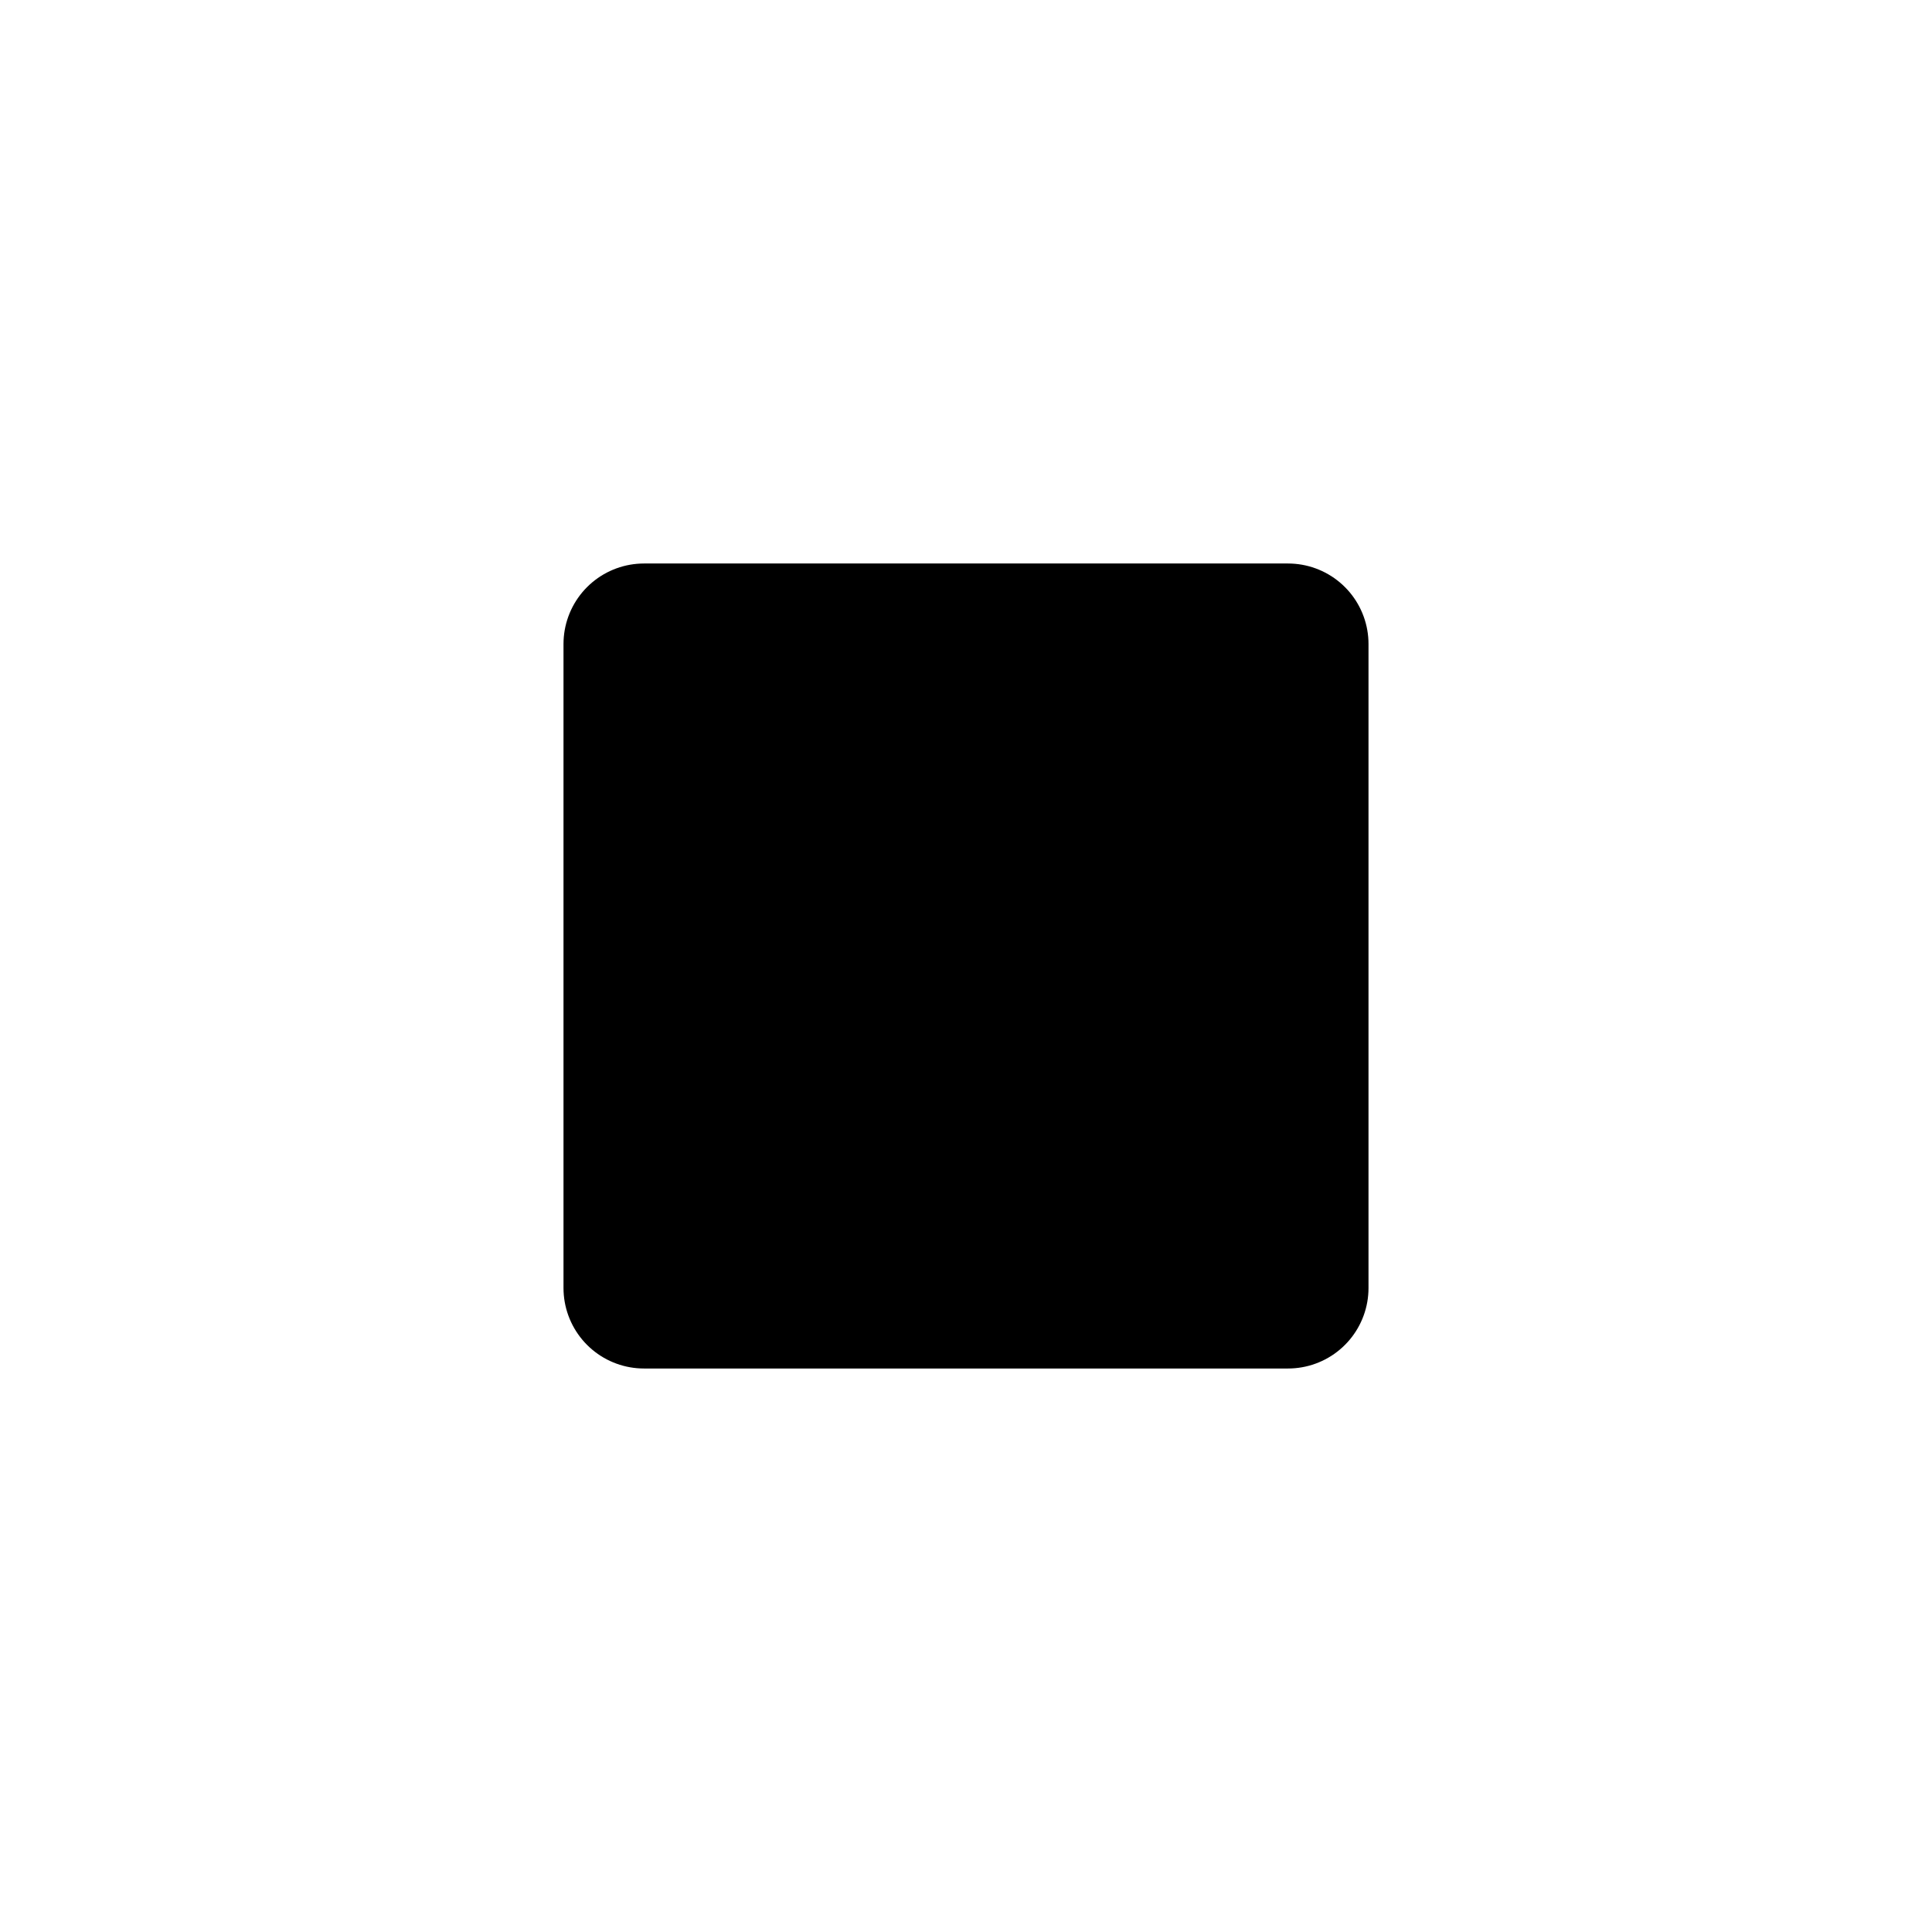
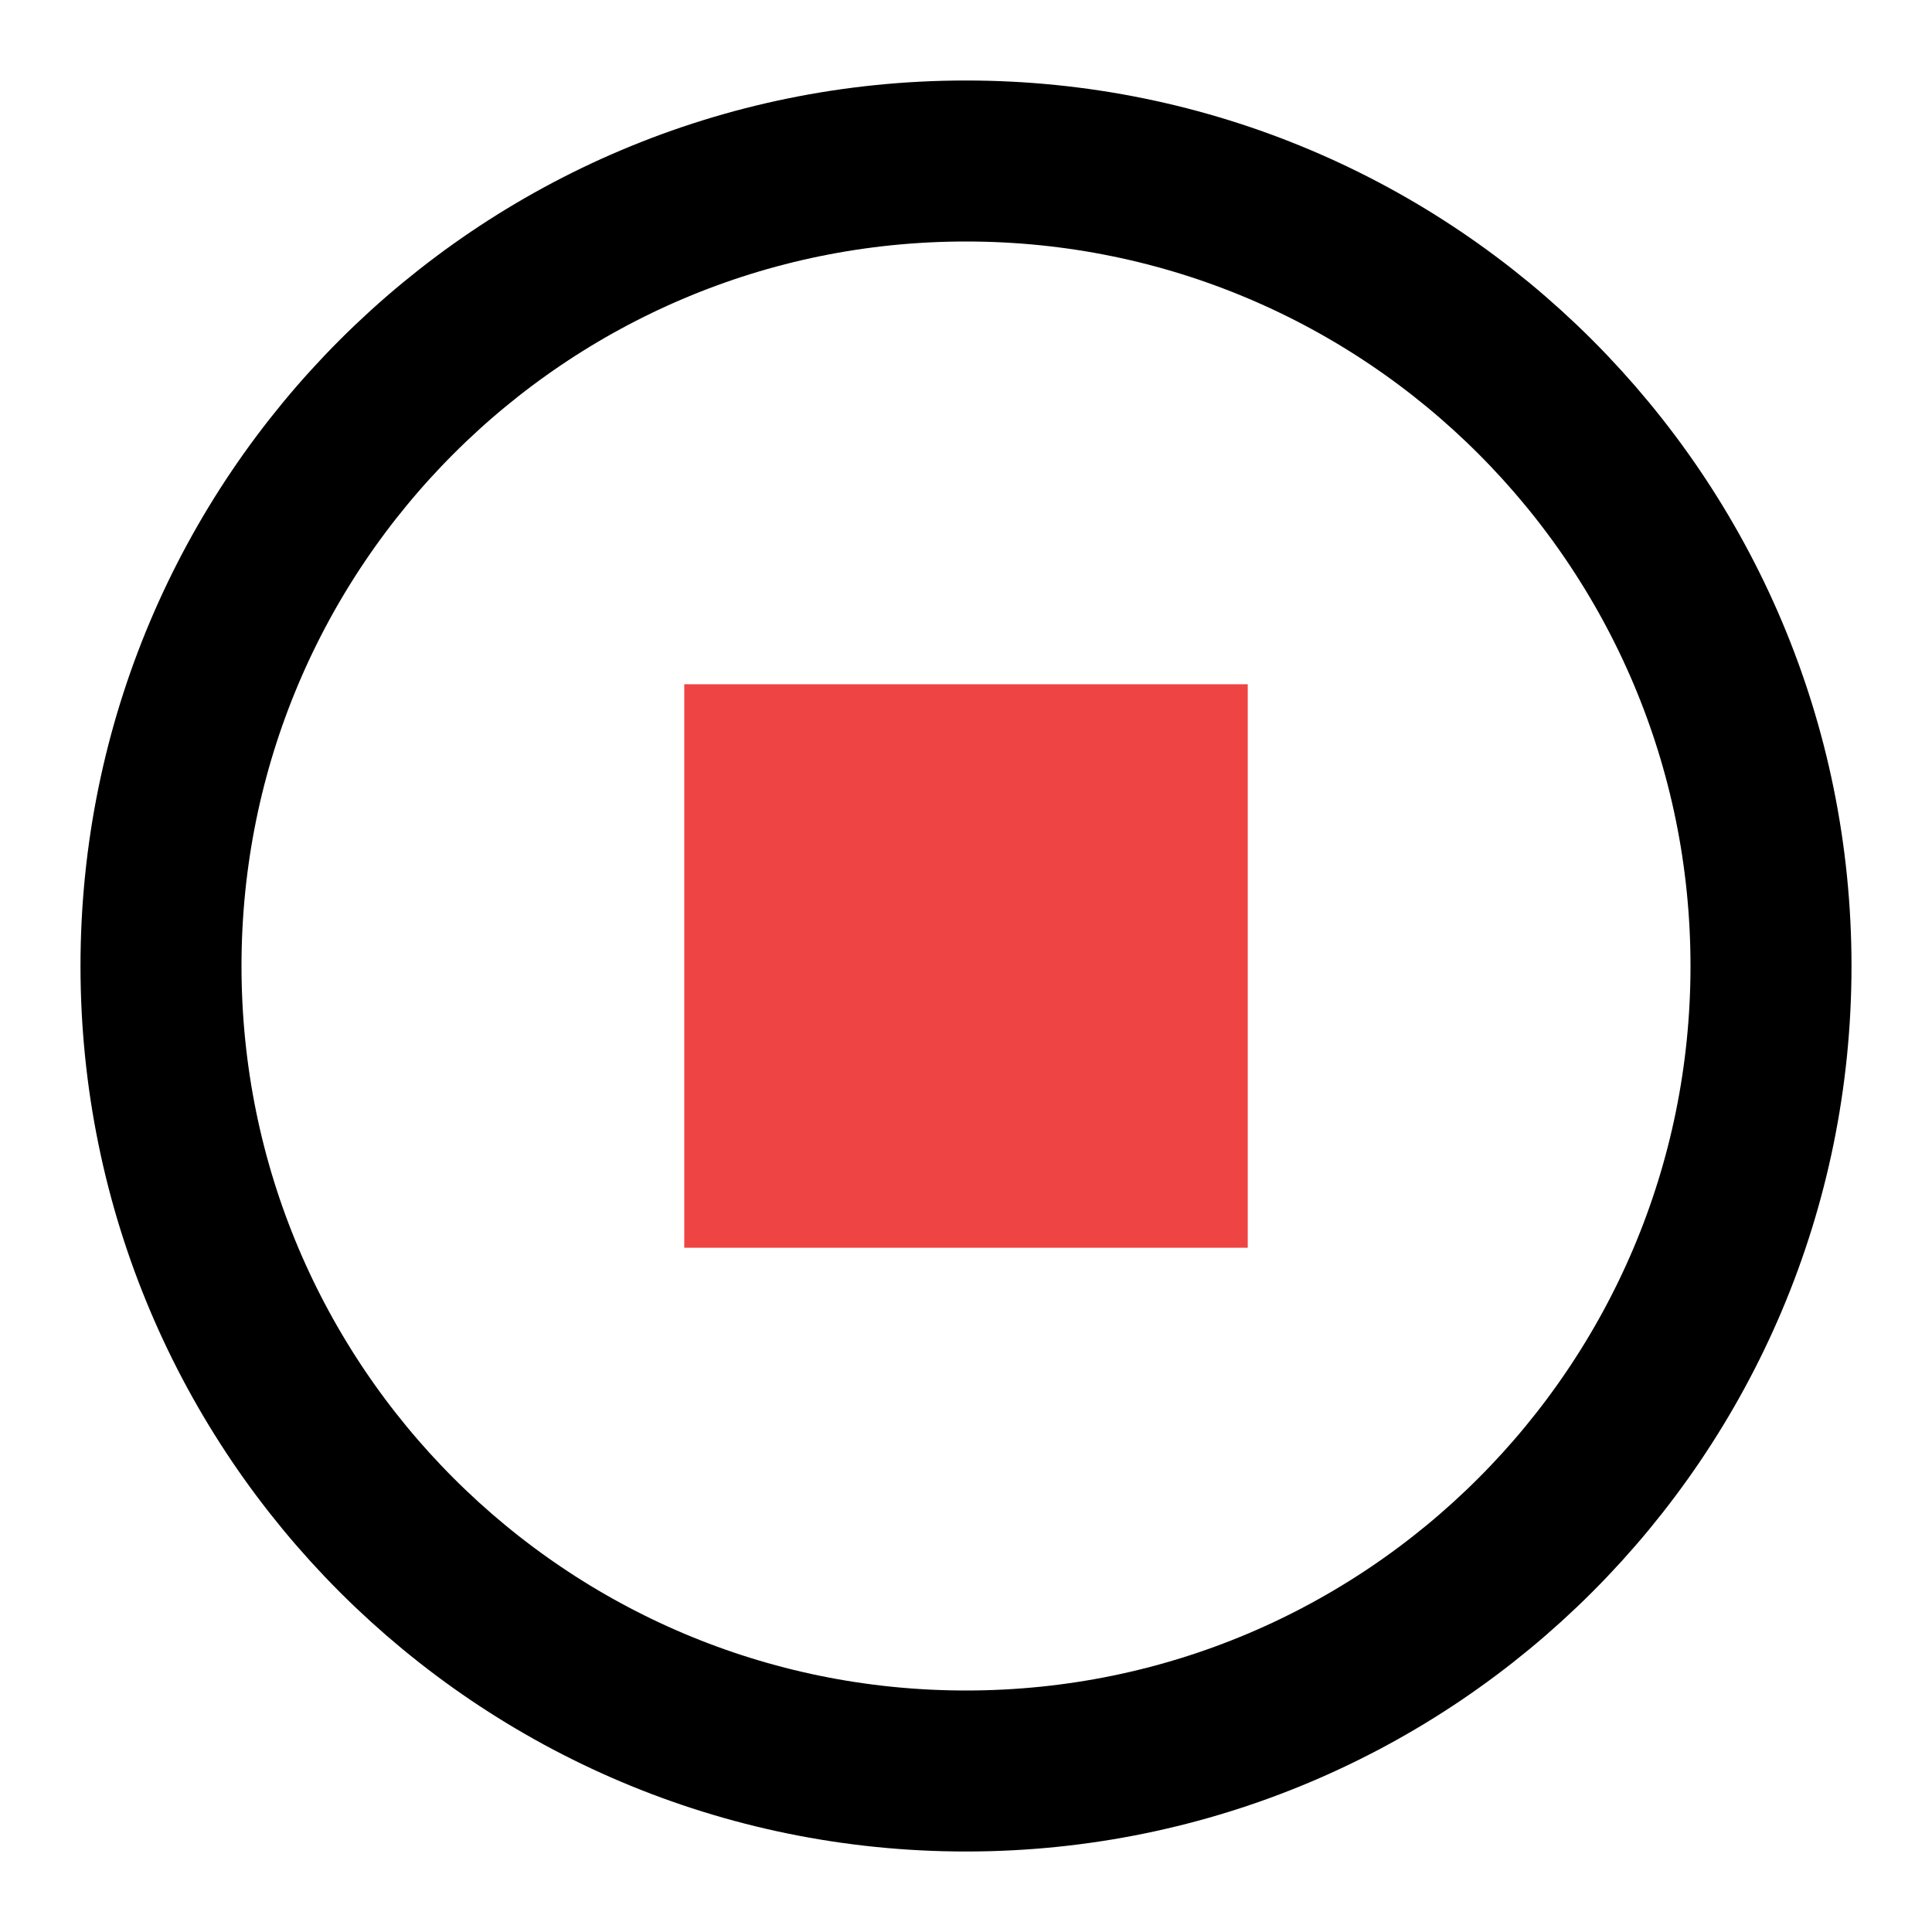
<svg xmlns="http://www.w3.org/2000/svg" viewBox="0 0 24 24" fill="none" stroke="currentColor" stroke-width="2" stroke-linecap="round" stroke-linejoin="round">
  <g>
-     <rect x="8" y="8" width="8" height="8" fill="currentColor" />
+     <circle cx="12" cy="12" r="10" />
+     <rect x="8.5" y="8.5" width="7" height="7" fill="#EF4444" stroke="none" />
  </g>
</svg>
